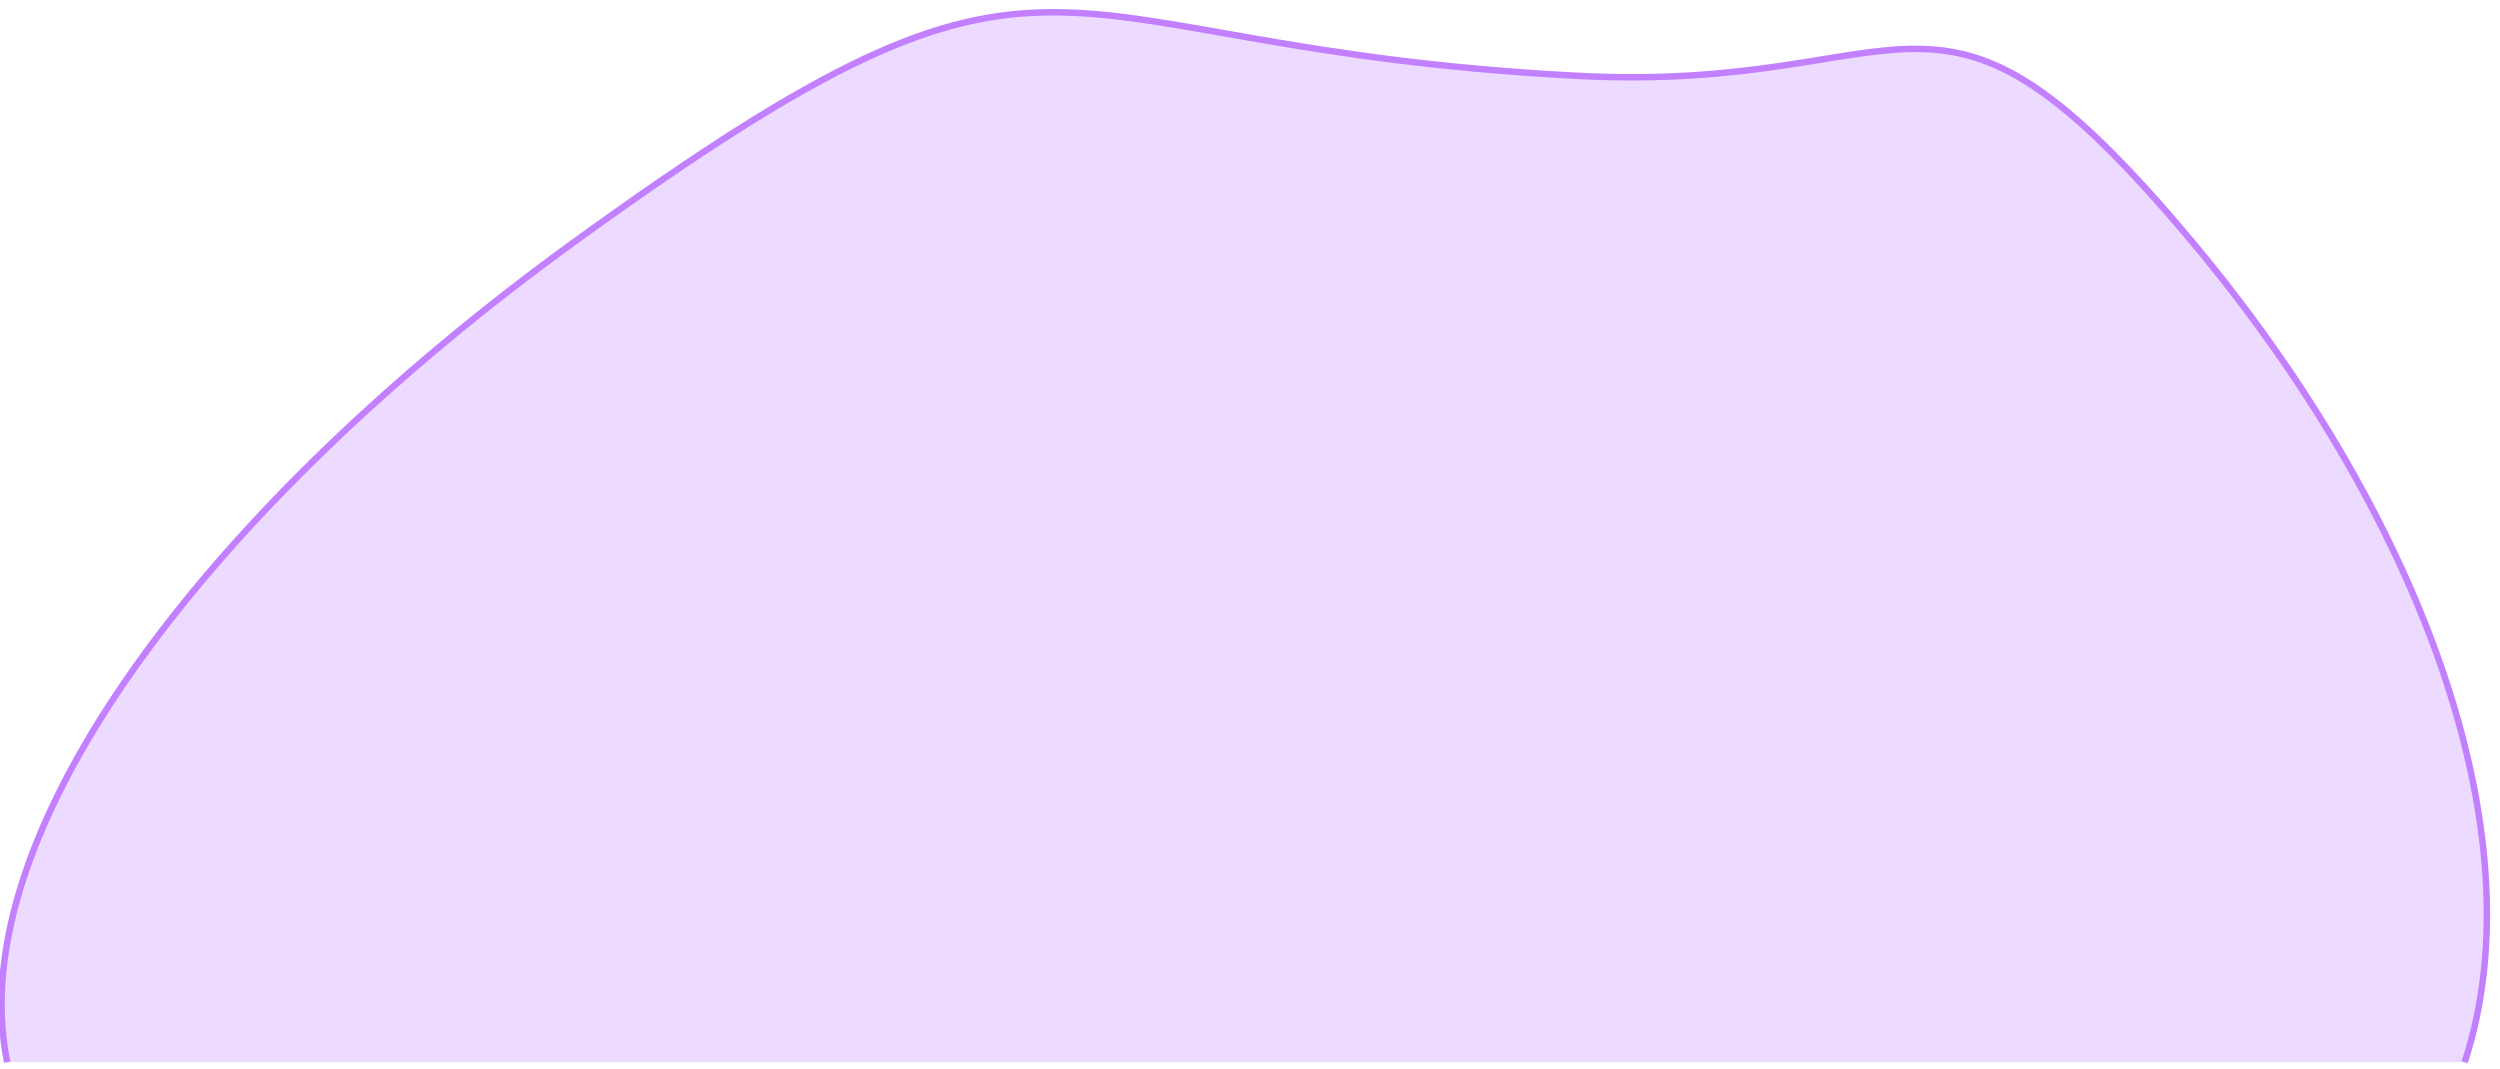
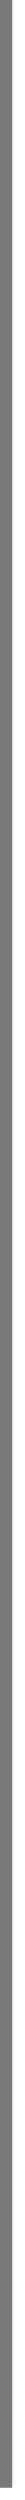
- <svg xmlns="http://www.w3.org/2000/svg" version="1.1" width="386px" height="165px">
-   <g transform="matrix(1 0 0 1 -1002 -1024 )">
-     <path d="M 380.549 164  L 1.113 164  C -6.148 128.467  32.669 77.836  89.017 37.095  C 165.912 -18.501  157.382 7.283  243.685 11.714  C 296.842 14.444  298.262 -10.592  338.266 37.095  C 373.294 78.851  392.168 128.467  380.549 164  Z " fill-rule="nonzero" fill="#c280ff" stroke="none" fill-opacity="0.29" transform="matrix(1 0 0 1 1002 1024 )" />
-     <path d="M 1.113 164  C -6.148 128.467  32.669 77.836  89.017 37.095  C 165.912 -18.501  157.382 7.283  243.685 11.714  C 296.842 14.444  298.262 -10.592  338.266 37.095  C 373.294 78.851  392.168 128.467  380.549 164  " stroke-width="1" stroke="#c280ff" fill="none" transform="matrix(1 0 0 1 1002 1024 )" />
+ <svg xmlns="http://www.w3.org/2000/svg" version="1.1" width="2px" height="204px">
+   <g transform="matrix(1 0 0 1 -1262 -61 )">
+     <path d="M 1262.5 61  L 1262.5 264  " stroke-width="1" stroke="#797979" fill="none" />
  </g>
</svg>
